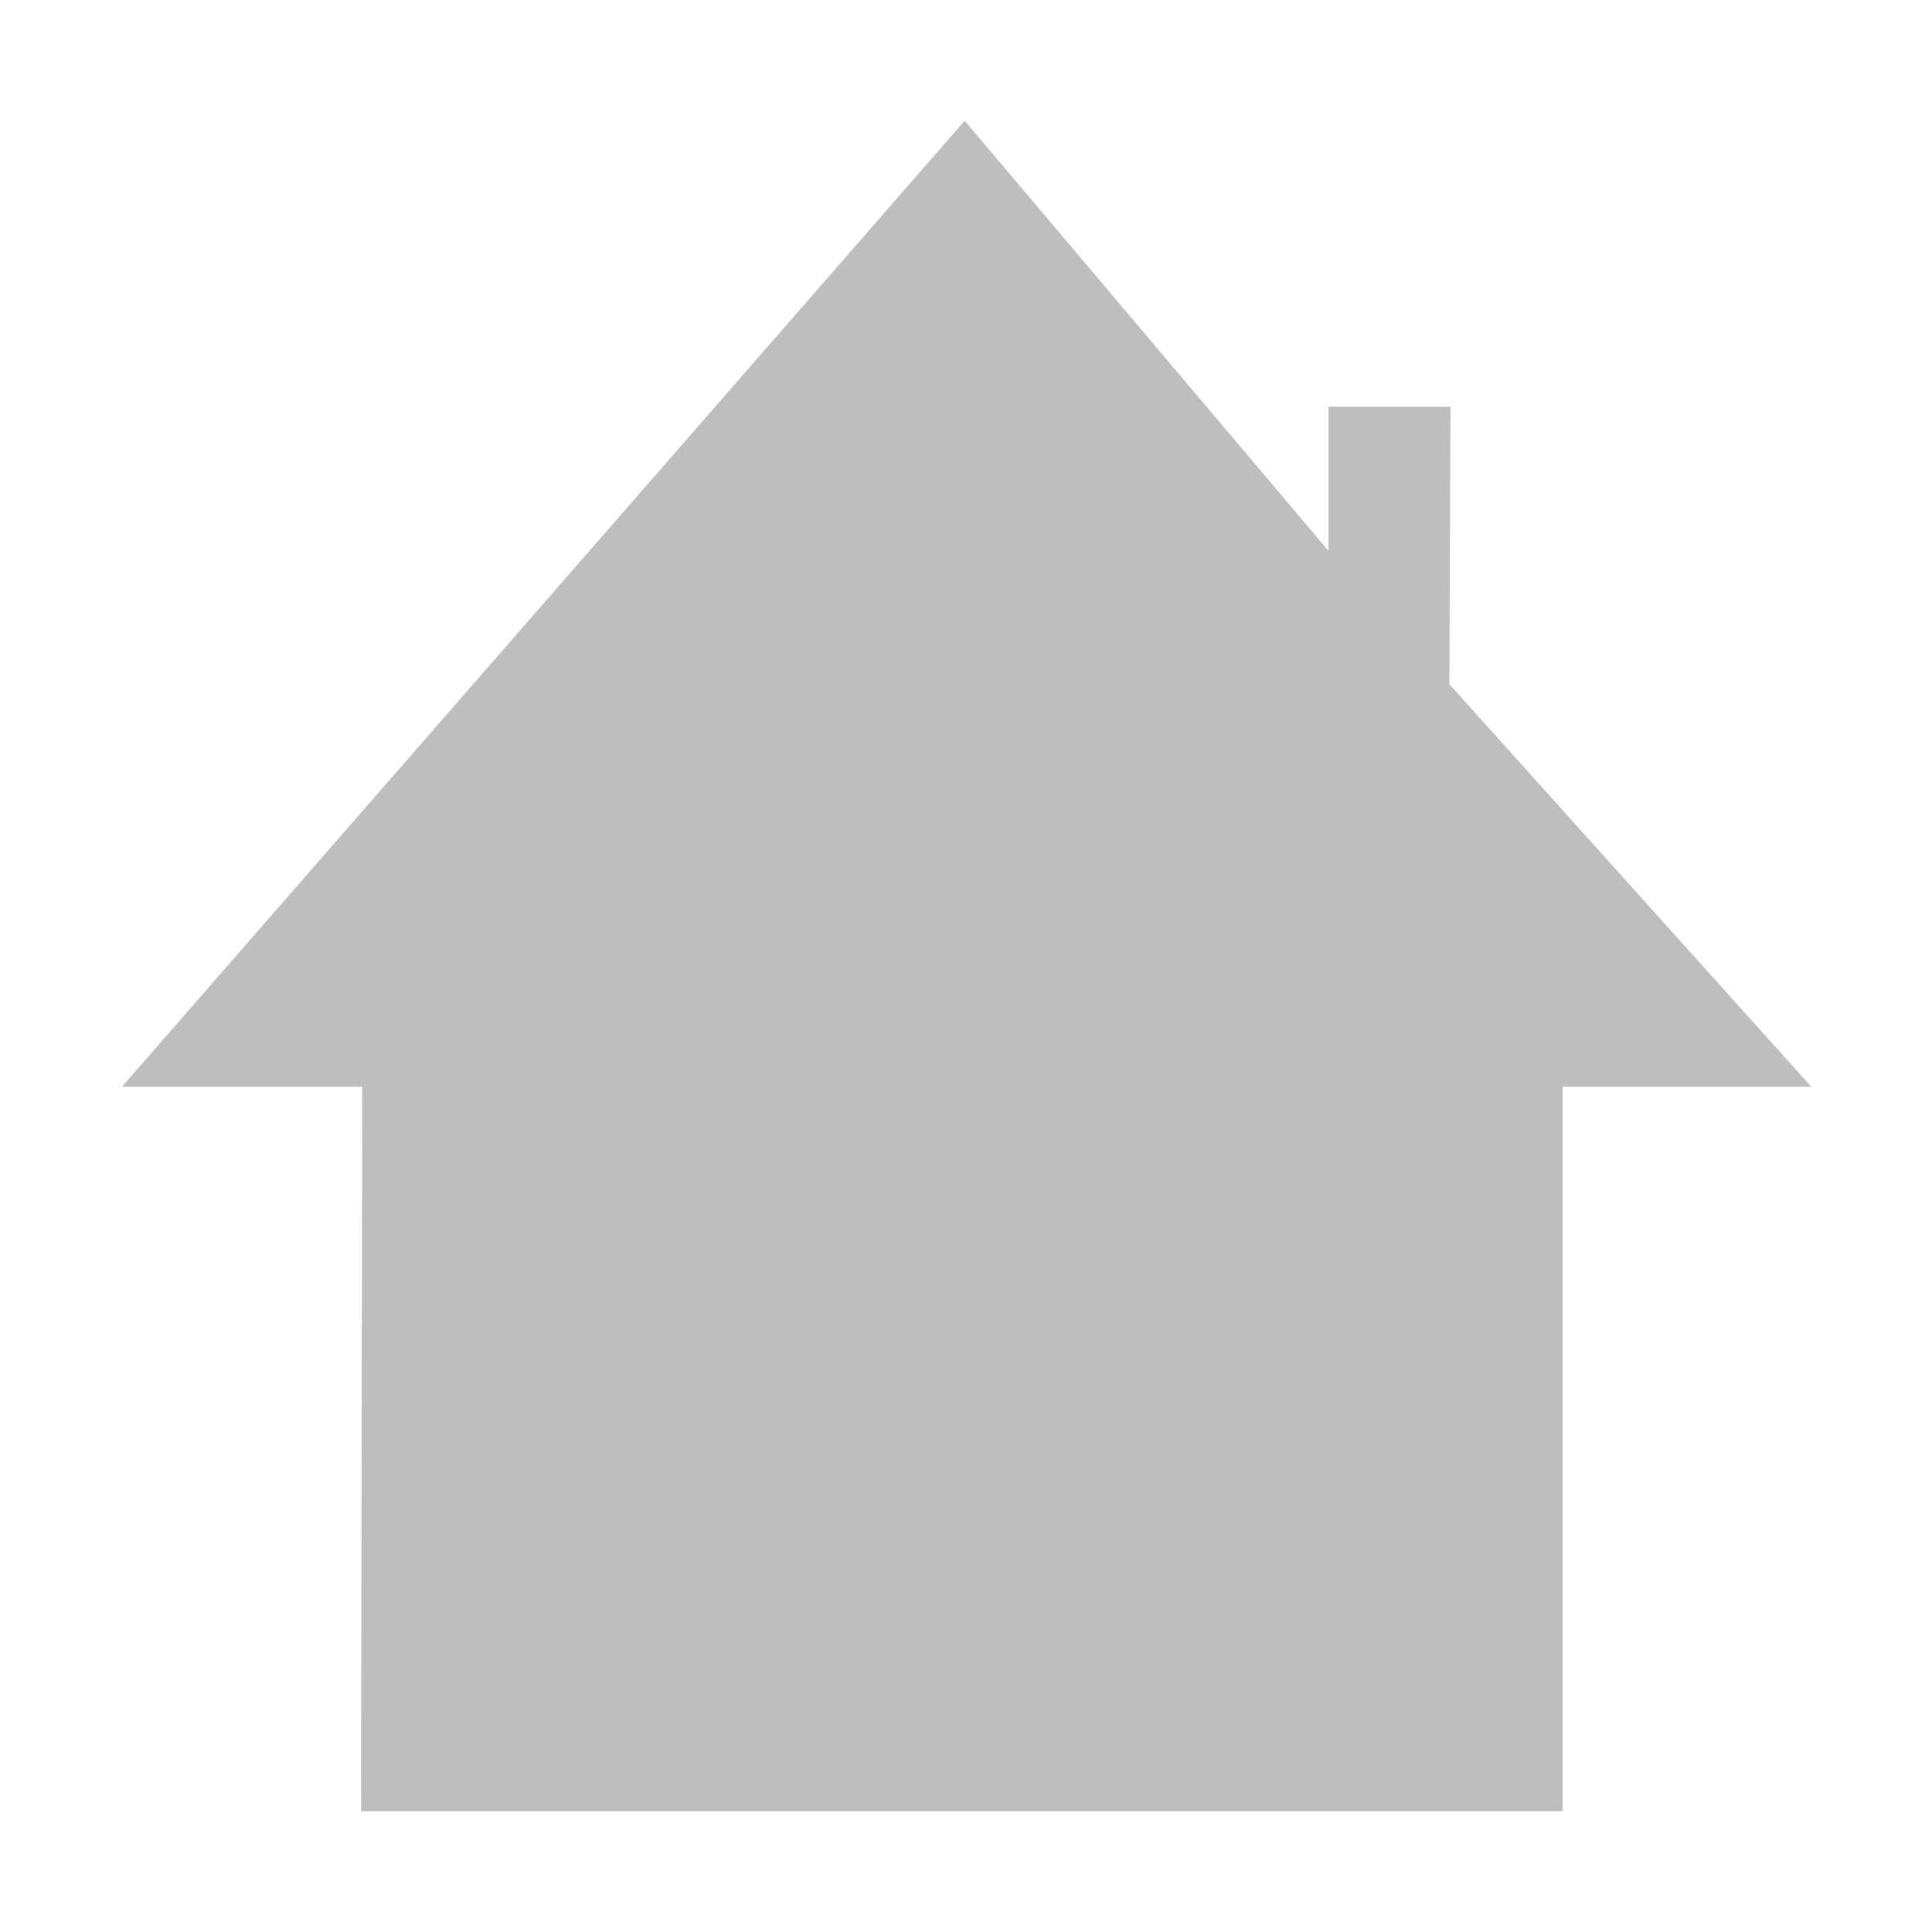
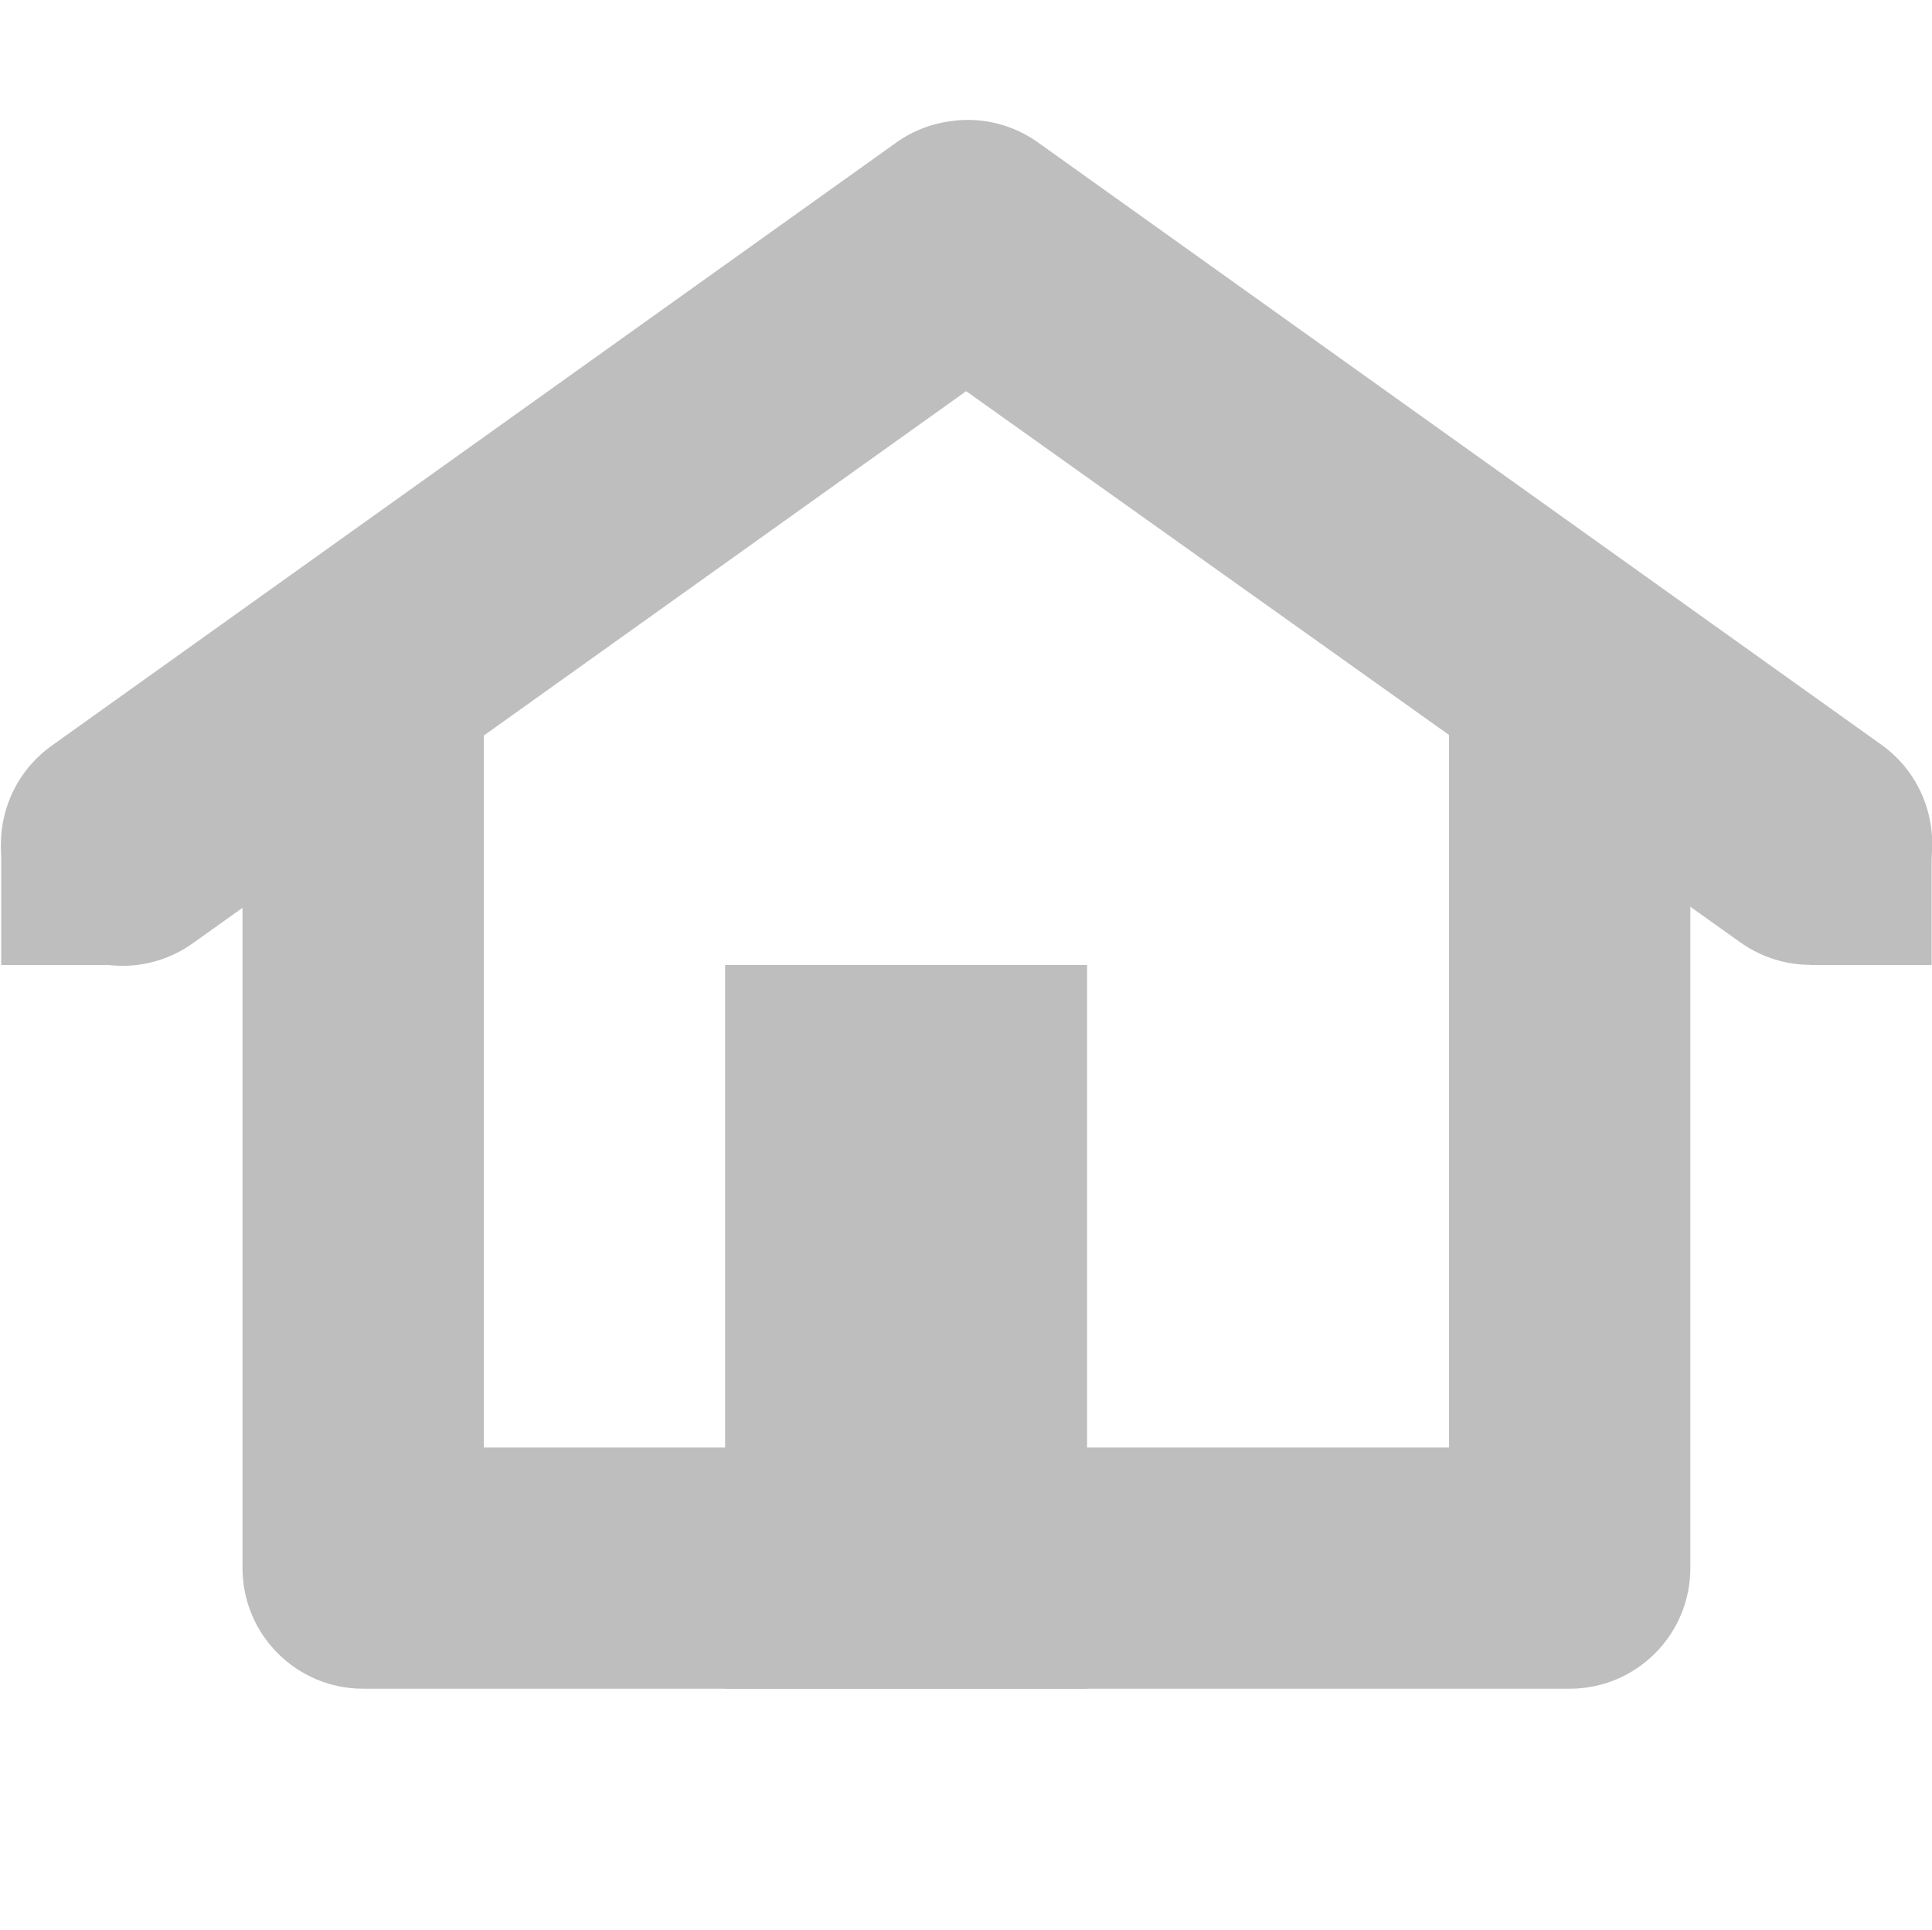
- <svg xmlns="http://www.w3.org/2000/svg" xmlns:xlink="http://www.w3.org/1999/xlink" width="16" height="16" id="svg2" version="1.0">
-   <defs id="defs4">
-     <linearGradient gradientUnits="userSpaceOnUse" y2="15.167" x2="6.124" y1="2.172" x1="6.124" gradientTransform="matrix(1.078107,0,0,0.9240919,2.7412861e-2,-7.1073046e-3)" id="linearGradient3799">
-       <stop id="stop3801" offset="0" style="stop-color:#000000;stop-opacity:0.863;" />
-       <stop id="stop3803" offset="1" style="stop-color:#646464;stop-opacity:1;" />
-     </linearGradient>
-     <clipPath clipPathUnits="userSpaceOnUse" id="clipPath3634">
-       <path style="fill:#ff00ff;fill-opacity:1;stroke:none;display:inline" d="m -20,0 0,16 16,0 0,-16 -16,0 z m 8,2 3,3.062 0,-1.031 1,0 L -8,6 l 3,3.062 -2.062,0 0,4.938 -9.938,0 0,-4.969 -2,0 L -12,2 z" id="path3636" />
-     </clipPath>
-     <linearGradient id="StandardGradient-6" gradientTransform="scale(0.915489,1.092312)" x1="8.738" y1="1.845" x2="8.738" y2="12.803" gradientUnits="userSpaceOnUse">
-       <stop id="stop3284" offset="0" style="stop-color:#000000;stop-opacity:0.863;" />
-       <stop id="stop3286" offset="1" style="stop-color:#000000;stop-opacity:0.471;" />
-     </linearGradient>
-     <linearGradient y2="14.648" x2="8.738" y1="1.845" x1="8.738" gradientTransform="matrix(0.915489,0,0,1.092312,-16,3)" gradientUnits="userSpaceOnUse" id="linearGradient3034" xlink:href="#StandardGradient-6" />
-     <linearGradient xlink:href="#StandardGradient" id="linearGradient2849" gradientUnits="userSpaceOnUse" gradientTransform="matrix(0.915489,0,0,1.092312,0,-1)" x1="8.738" y1="1.845" x2="8.738" y2="14.648" />
-     <linearGradient id="StandardGradient" gradientTransform="scale(0.915489,1.092312)" x1="8.738" y1="1.845" x2="8.738" y2="12.803" gradientUnits="userSpaceOnUse">
-       <stop id="stop3284-4" offset="0" style="stop-color:#000000;stop-opacity:0.863;" />
-       <stop id="stop3286-8" offset="1" style="stop-color:#000000;stop-opacity:0.471;" />
-     </linearGradient>
-     <linearGradient y2="14.648" x2="8.738" y1="1.845" x1="8.738" gradientTransform="matrix(0.915489,0,0,1.092312,-17,-2)" gradientUnits="userSpaceOnUse" id="linearGradient3034-3" xlink:href="#StandardGradient" />
-     <linearGradient xlink:href="#StandardGradient" id="linearGradient3021" gradientUnits="userSpaceOnUse" gradientTransform="matrix(1.078107,0,0,0.9240919,0.0274129,-0.0071073)" x1="6.124" y1="2.172" x2="6.124" y2="15.167" />
-     <linearGradient xlink:href="#StandardGradient" id="linearGradient3025" gradientUnits="userSpaceOnUse" gradientTransform="matrix(1.078107,0,0,0.9240919,0.0274129,-0.0071073)" x1="6.124" y1="2.172" x2="6.124" y2="15.167" />
-   </defs>
-   <g id="layer1">
-     <path style="fill:#bebebe;fill-opacity:1;stroke:none;display:inline" d="M 7.989,1 1.01,9 3,9 l -0.01,6 9.951,0 0,-6 L 15,9 12.003,5.666 l 0.009,-2.297 -1.01,0 0,1.193 z" id="Symbol" />
+ <svg xmlns="http://www.w3.org/2000/svg" id="svg7384" height="16" width="16.013" version="1.1">
+   <g id="layer13" transform="translate(-562.99 -175)">
+     <g id="g5388" transform="translate(405.62 -584.9)">
+       <g id="g5392" style="fill:#bebebe" transform="matrix(.026036 0 0 .026036 345.97 902.08)" />
+     </g>
+     <path id="path5414" style="block-progression:tb;text-indent:0;color:#000000;text-transform:none;fill:#bebebe" d="m565.78 180a1 1 0 0 0 -0.78 1v7a1 1 0 0 0 1 1h10a1 1 0 0 0 1 -1v-7a1 1 0 1 0 -2 0v6h-8v-6a1 1 0 0 0 -1.219 -1z" />
+     <path id="path6184" style="block-progression:tb;text-indent:0;color:#000000;text-transform:none;fill:#bebebe" d="m570.91 176a1 1 0 0 0 -0.5 0.188l-7 5a1.006 1.006 0 1 0 1.188 1.625l6.4-4.57 6.406 4.562a1.006 1.006 0 1 0 1.188 -1.625l-7-5a1 1 0 0 0 -0.69 -0.18z" />
+     <rect id="rect6261" style="color:#bebebe;fill:#bebebe" height="6" width="3" y="183" x="569" />
+     <rect id="rect8452-7" style="fill:#bebebe" rx="0" ry="1" transform="scale(-1,1)" width="1" y="182" x="-579" height="1" />
+     <rect id="rect8452-8" style="fill:#bebebe" rx="0" ry="1" transform="scale(-1,1)" width="1" y="182" x="-564" height="1" />
  </g>
</svg>
